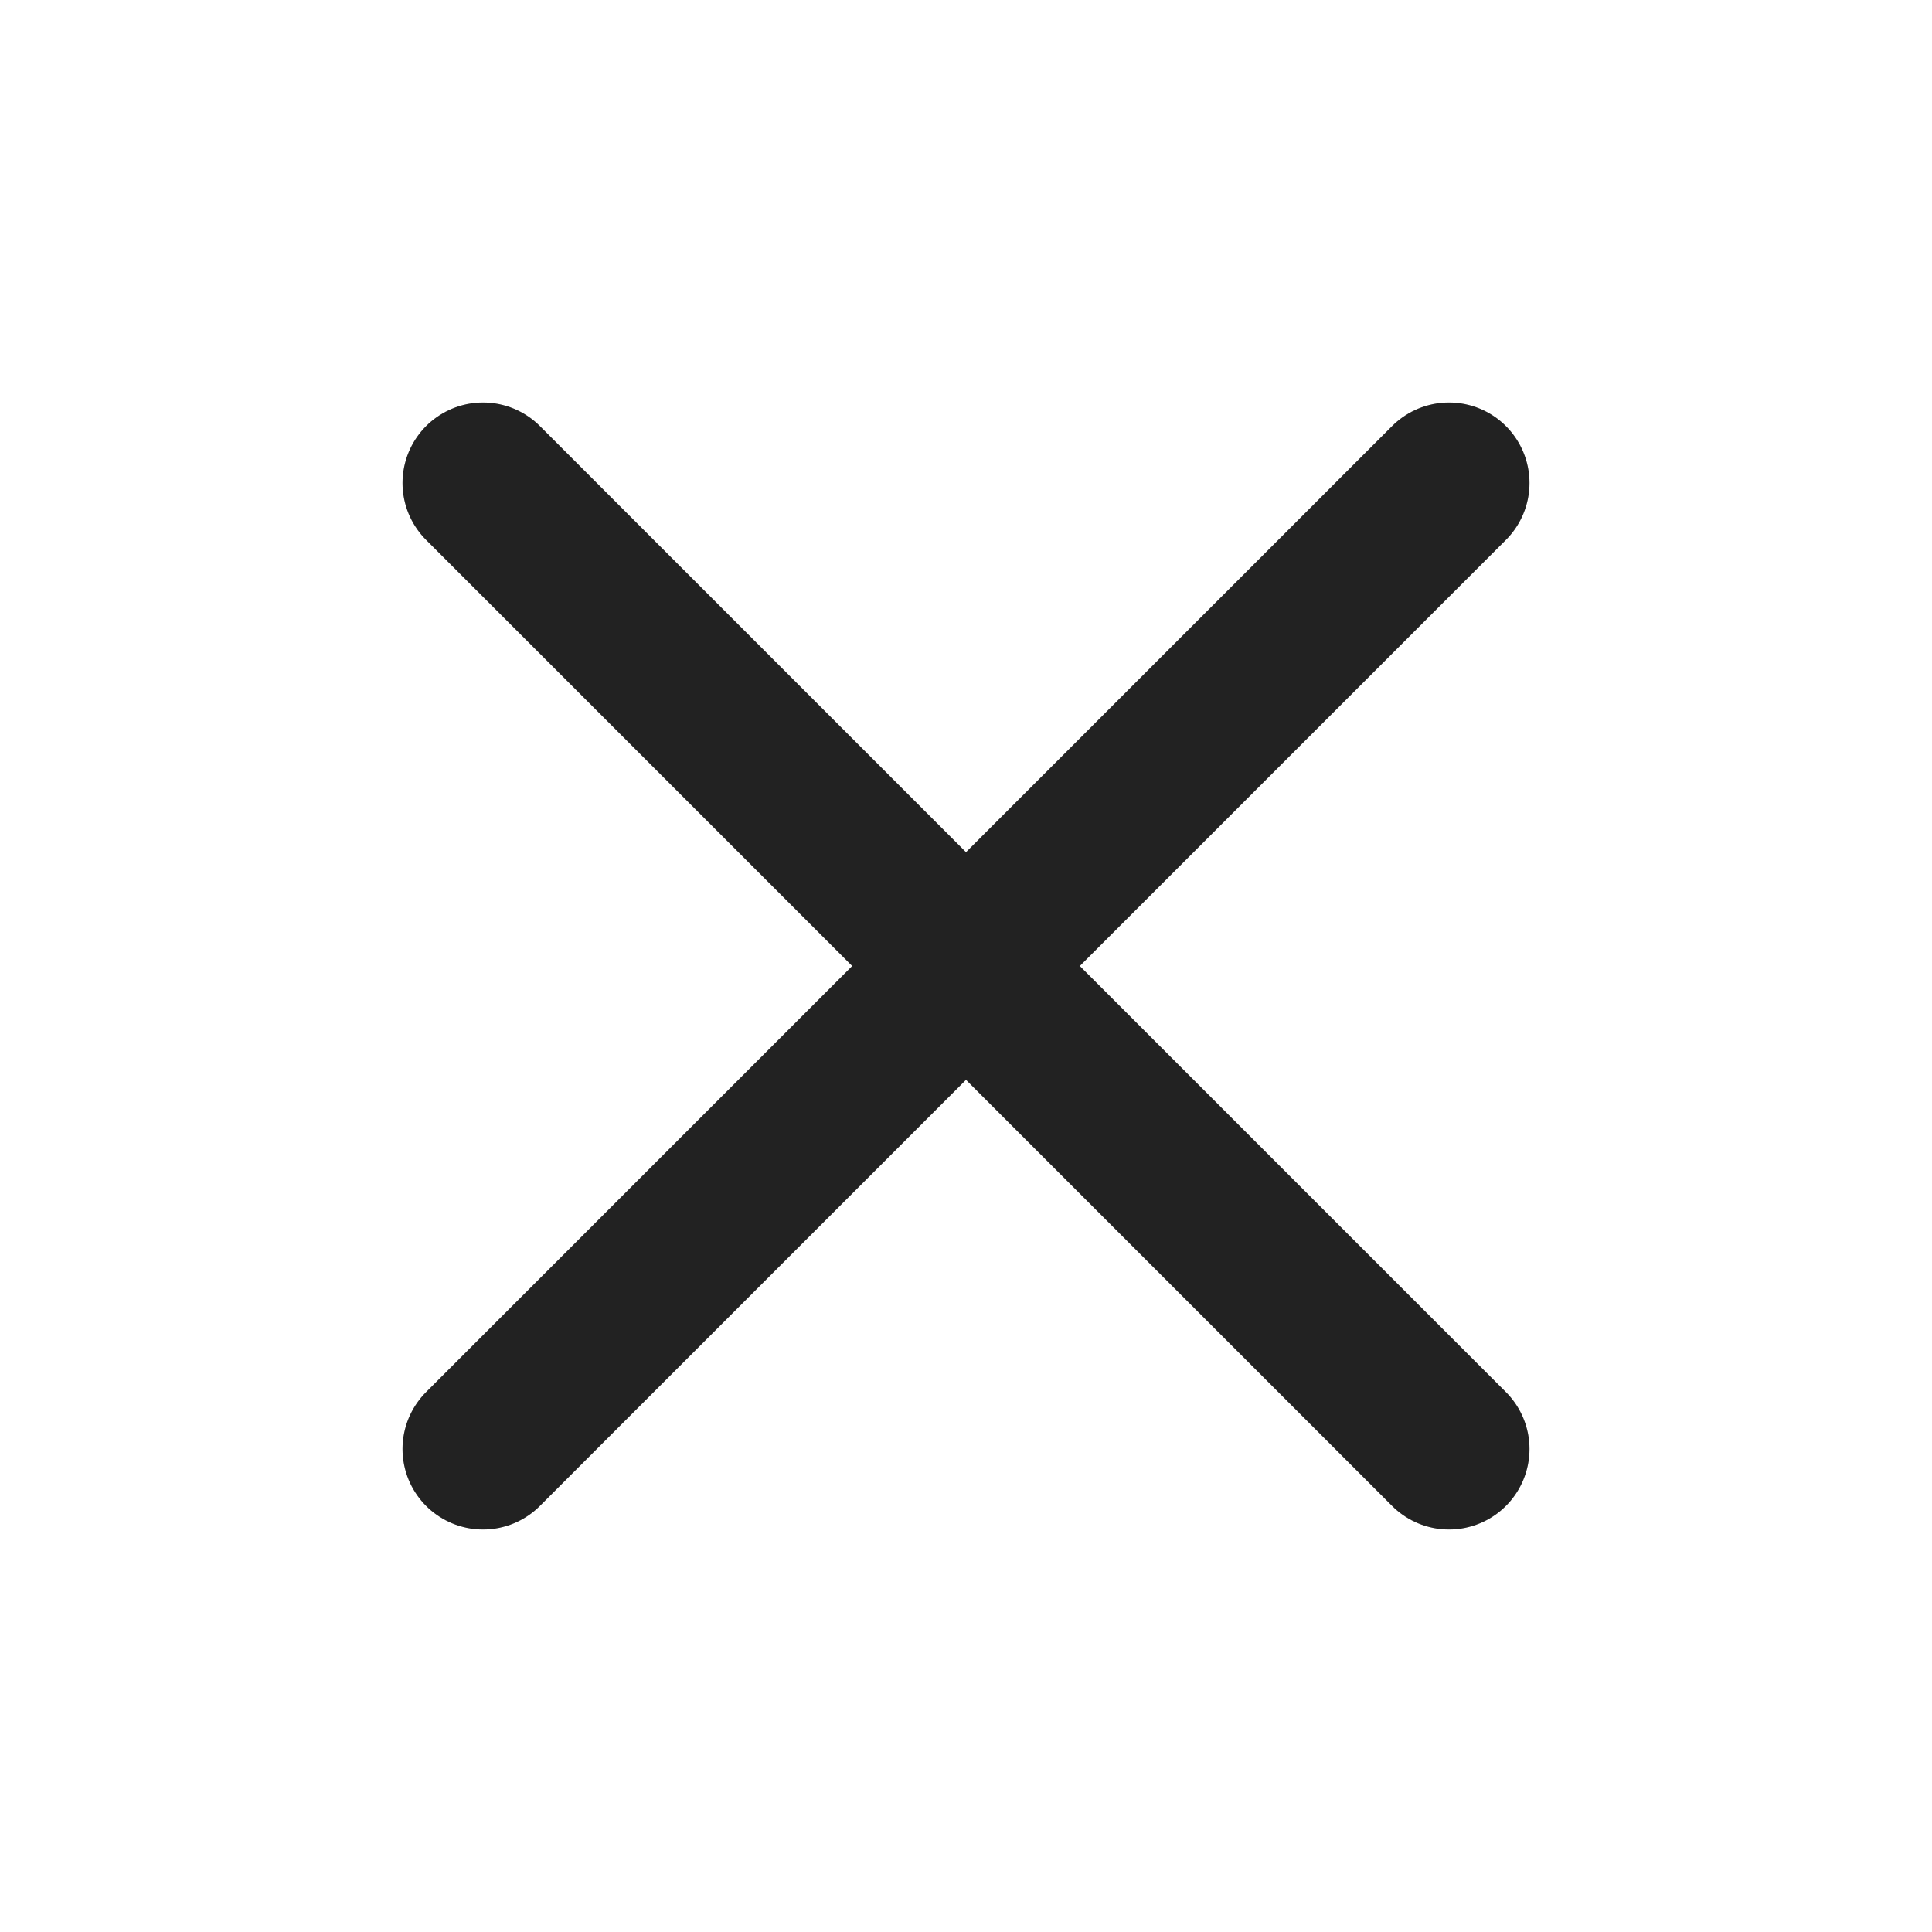
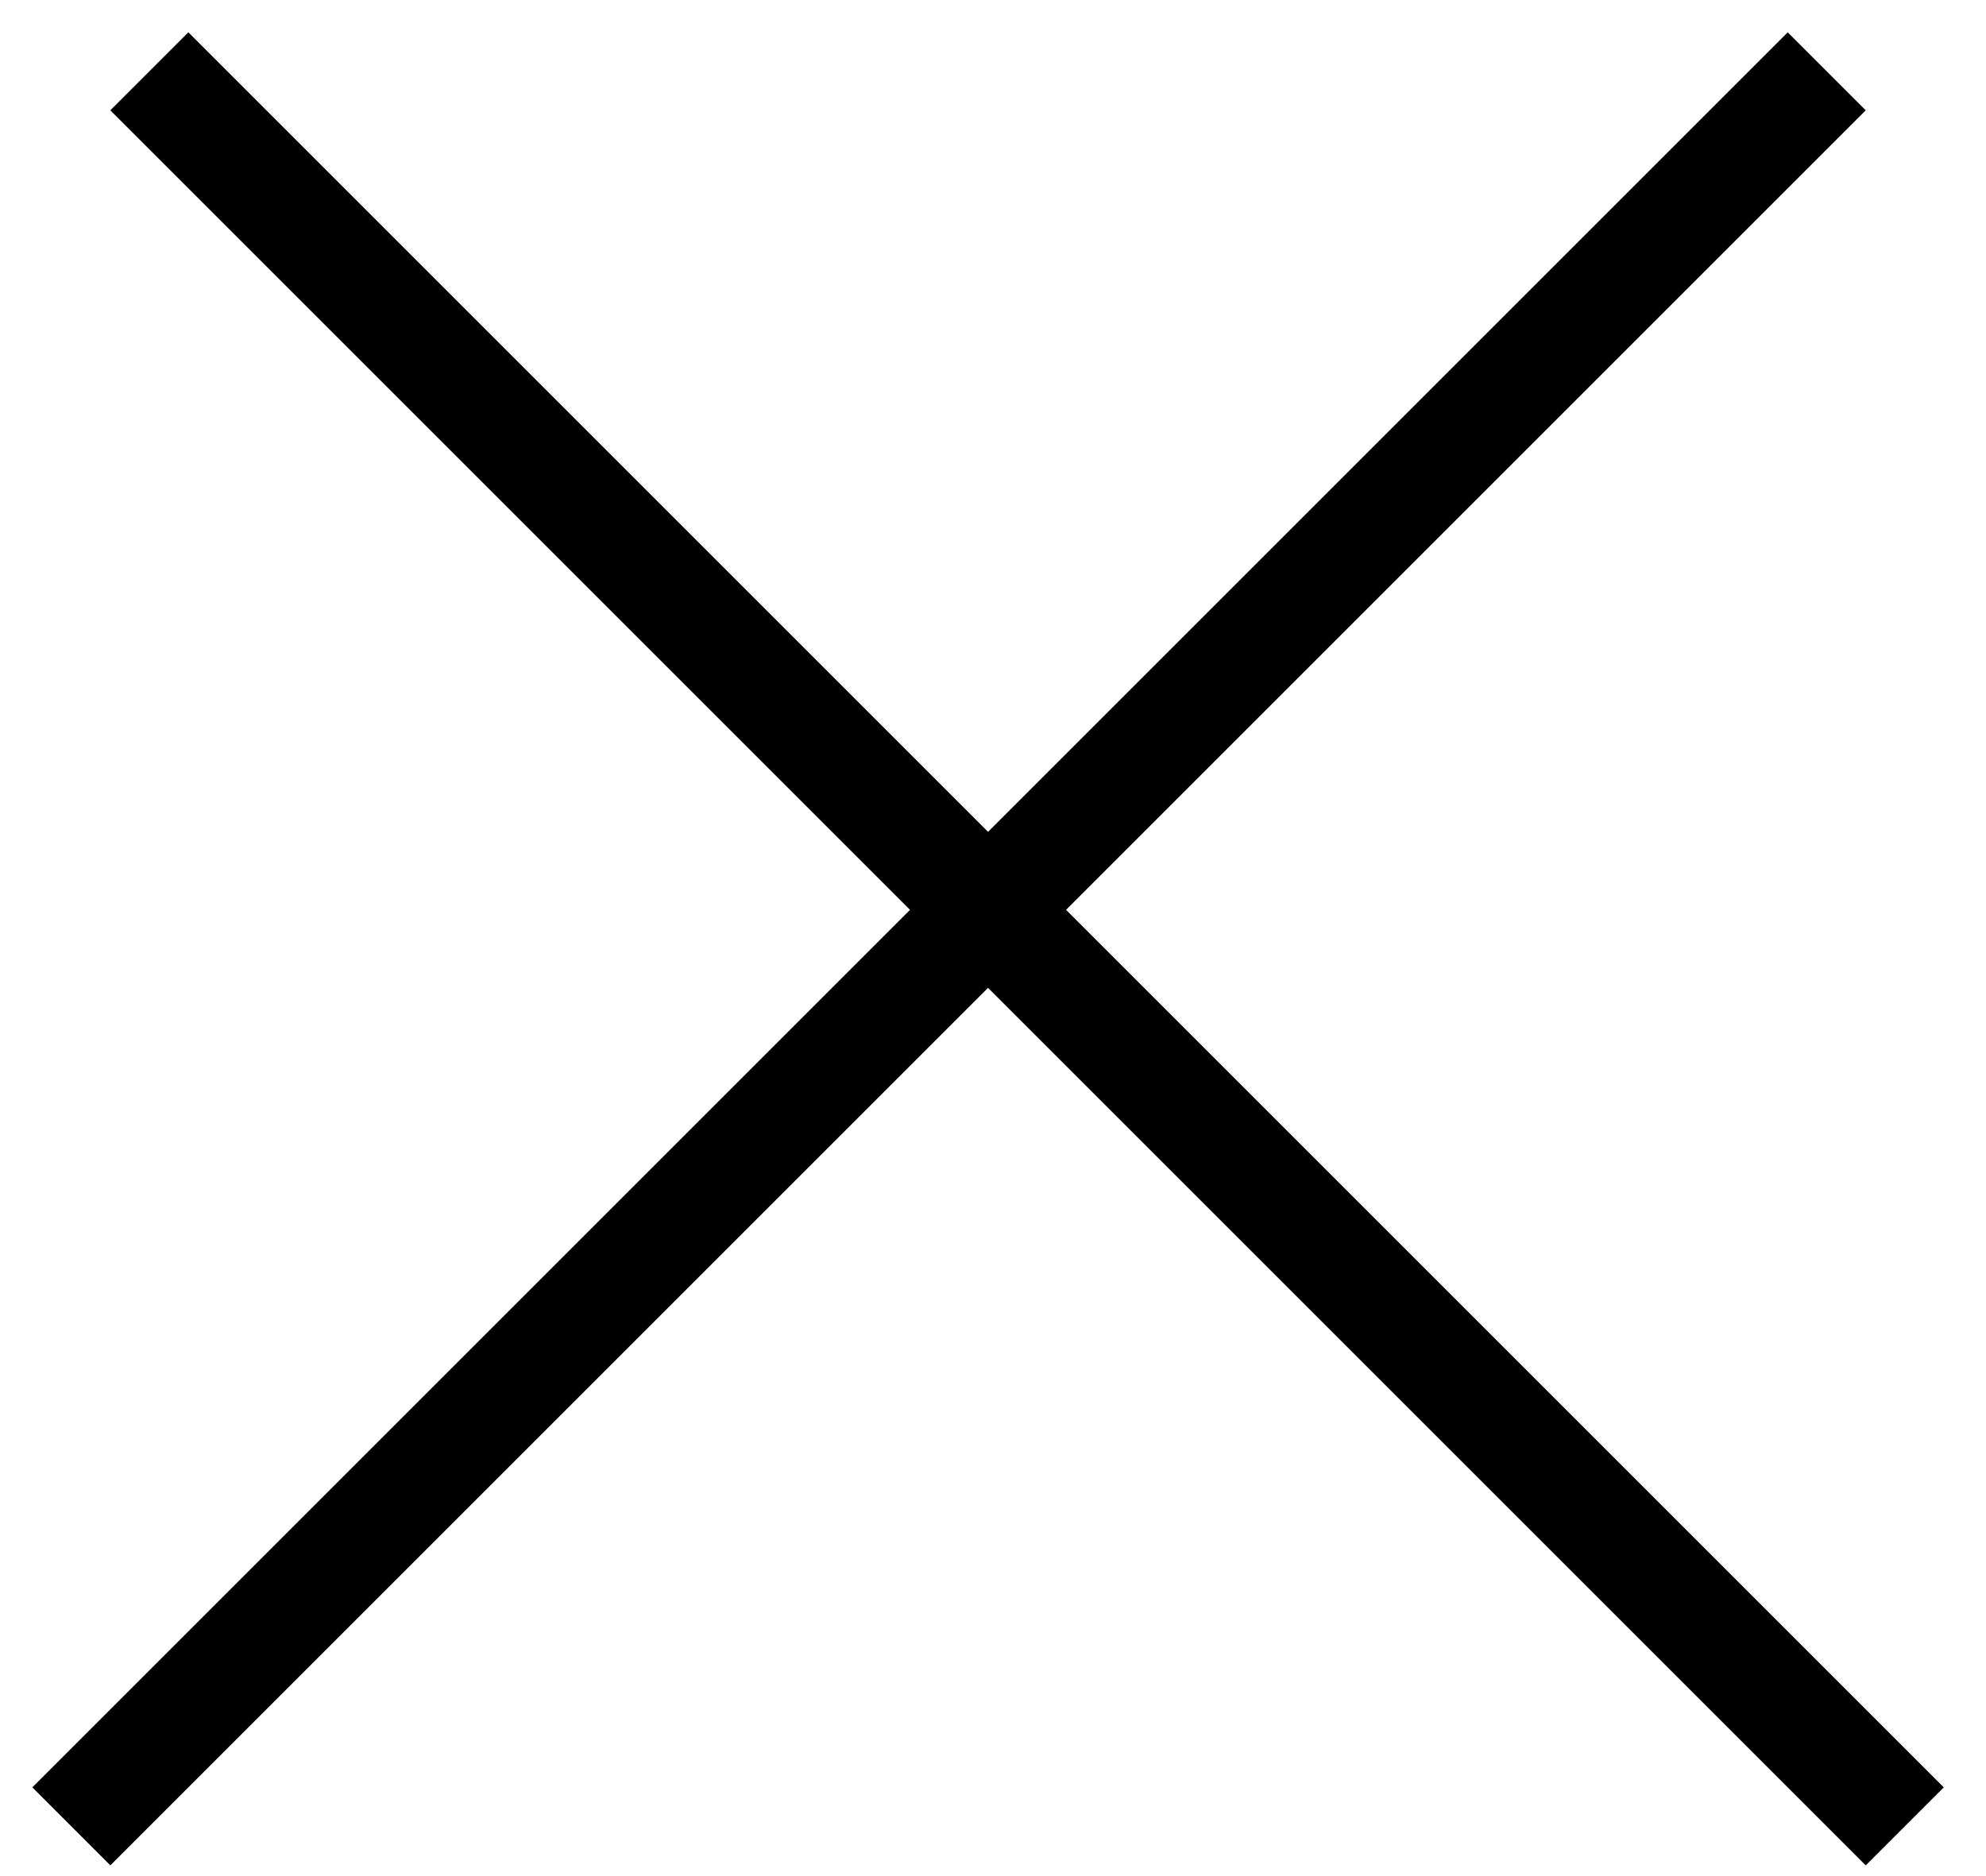
- <svg xmlns="http://www.w3.org/2000/svg" width="24" height="24" viewBox="0 0 24 24" fill="none">
-   <path d="M18 6L6 18" stroke="#222222" stroke-width="2" stroke-linecap="round" stroke-linejoin="round" />
-   <path d="M6 6L18 18" stroke="#222222" stroke-width="2" stroke-linecap="round" stroke-linejoin="round" />
+ <svg xmlns="http://www.w3.org/2000/svg" width="36" height="34" viewBox="0 0 36 34" fill="none">
+   <line x1="1.293" y1="33.113" x2="33.113" y2="1.293" stroke="black" stroke-width="2" />
+   <line x1="2.707" y1="1.293" x2="34.527" y2="33.113" stroke="black" stroke-width="2" />
</svg>
